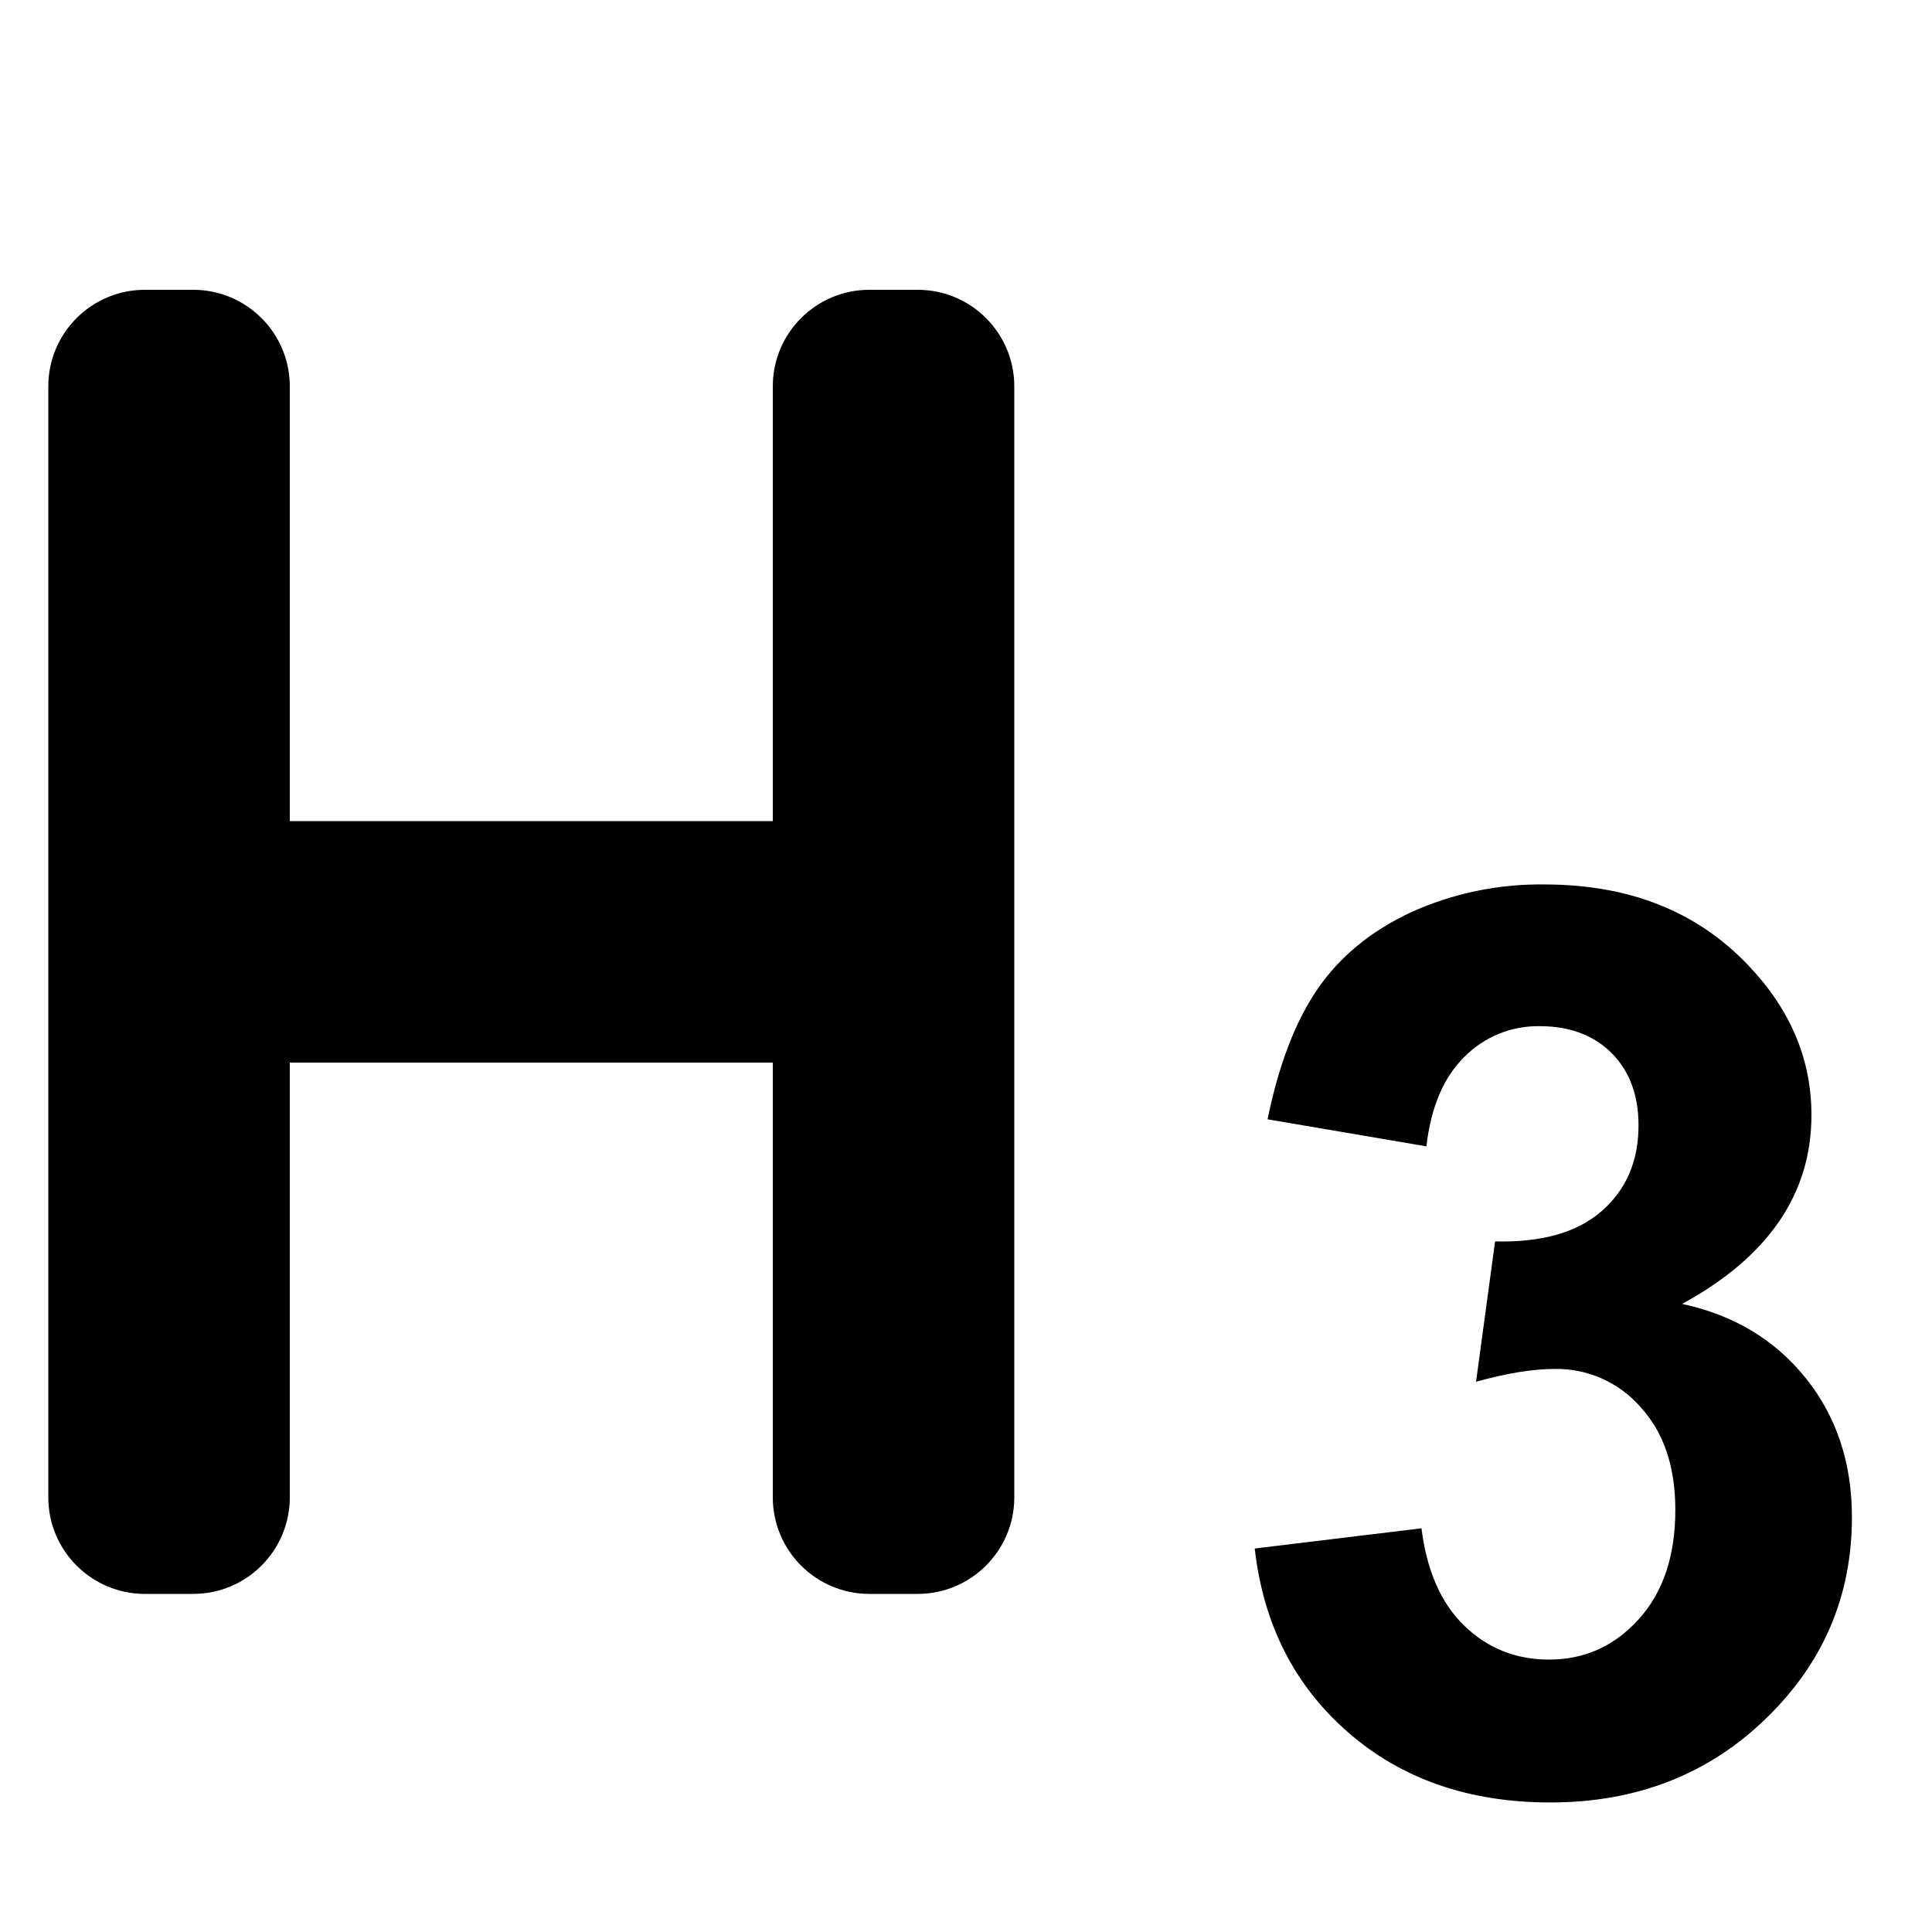
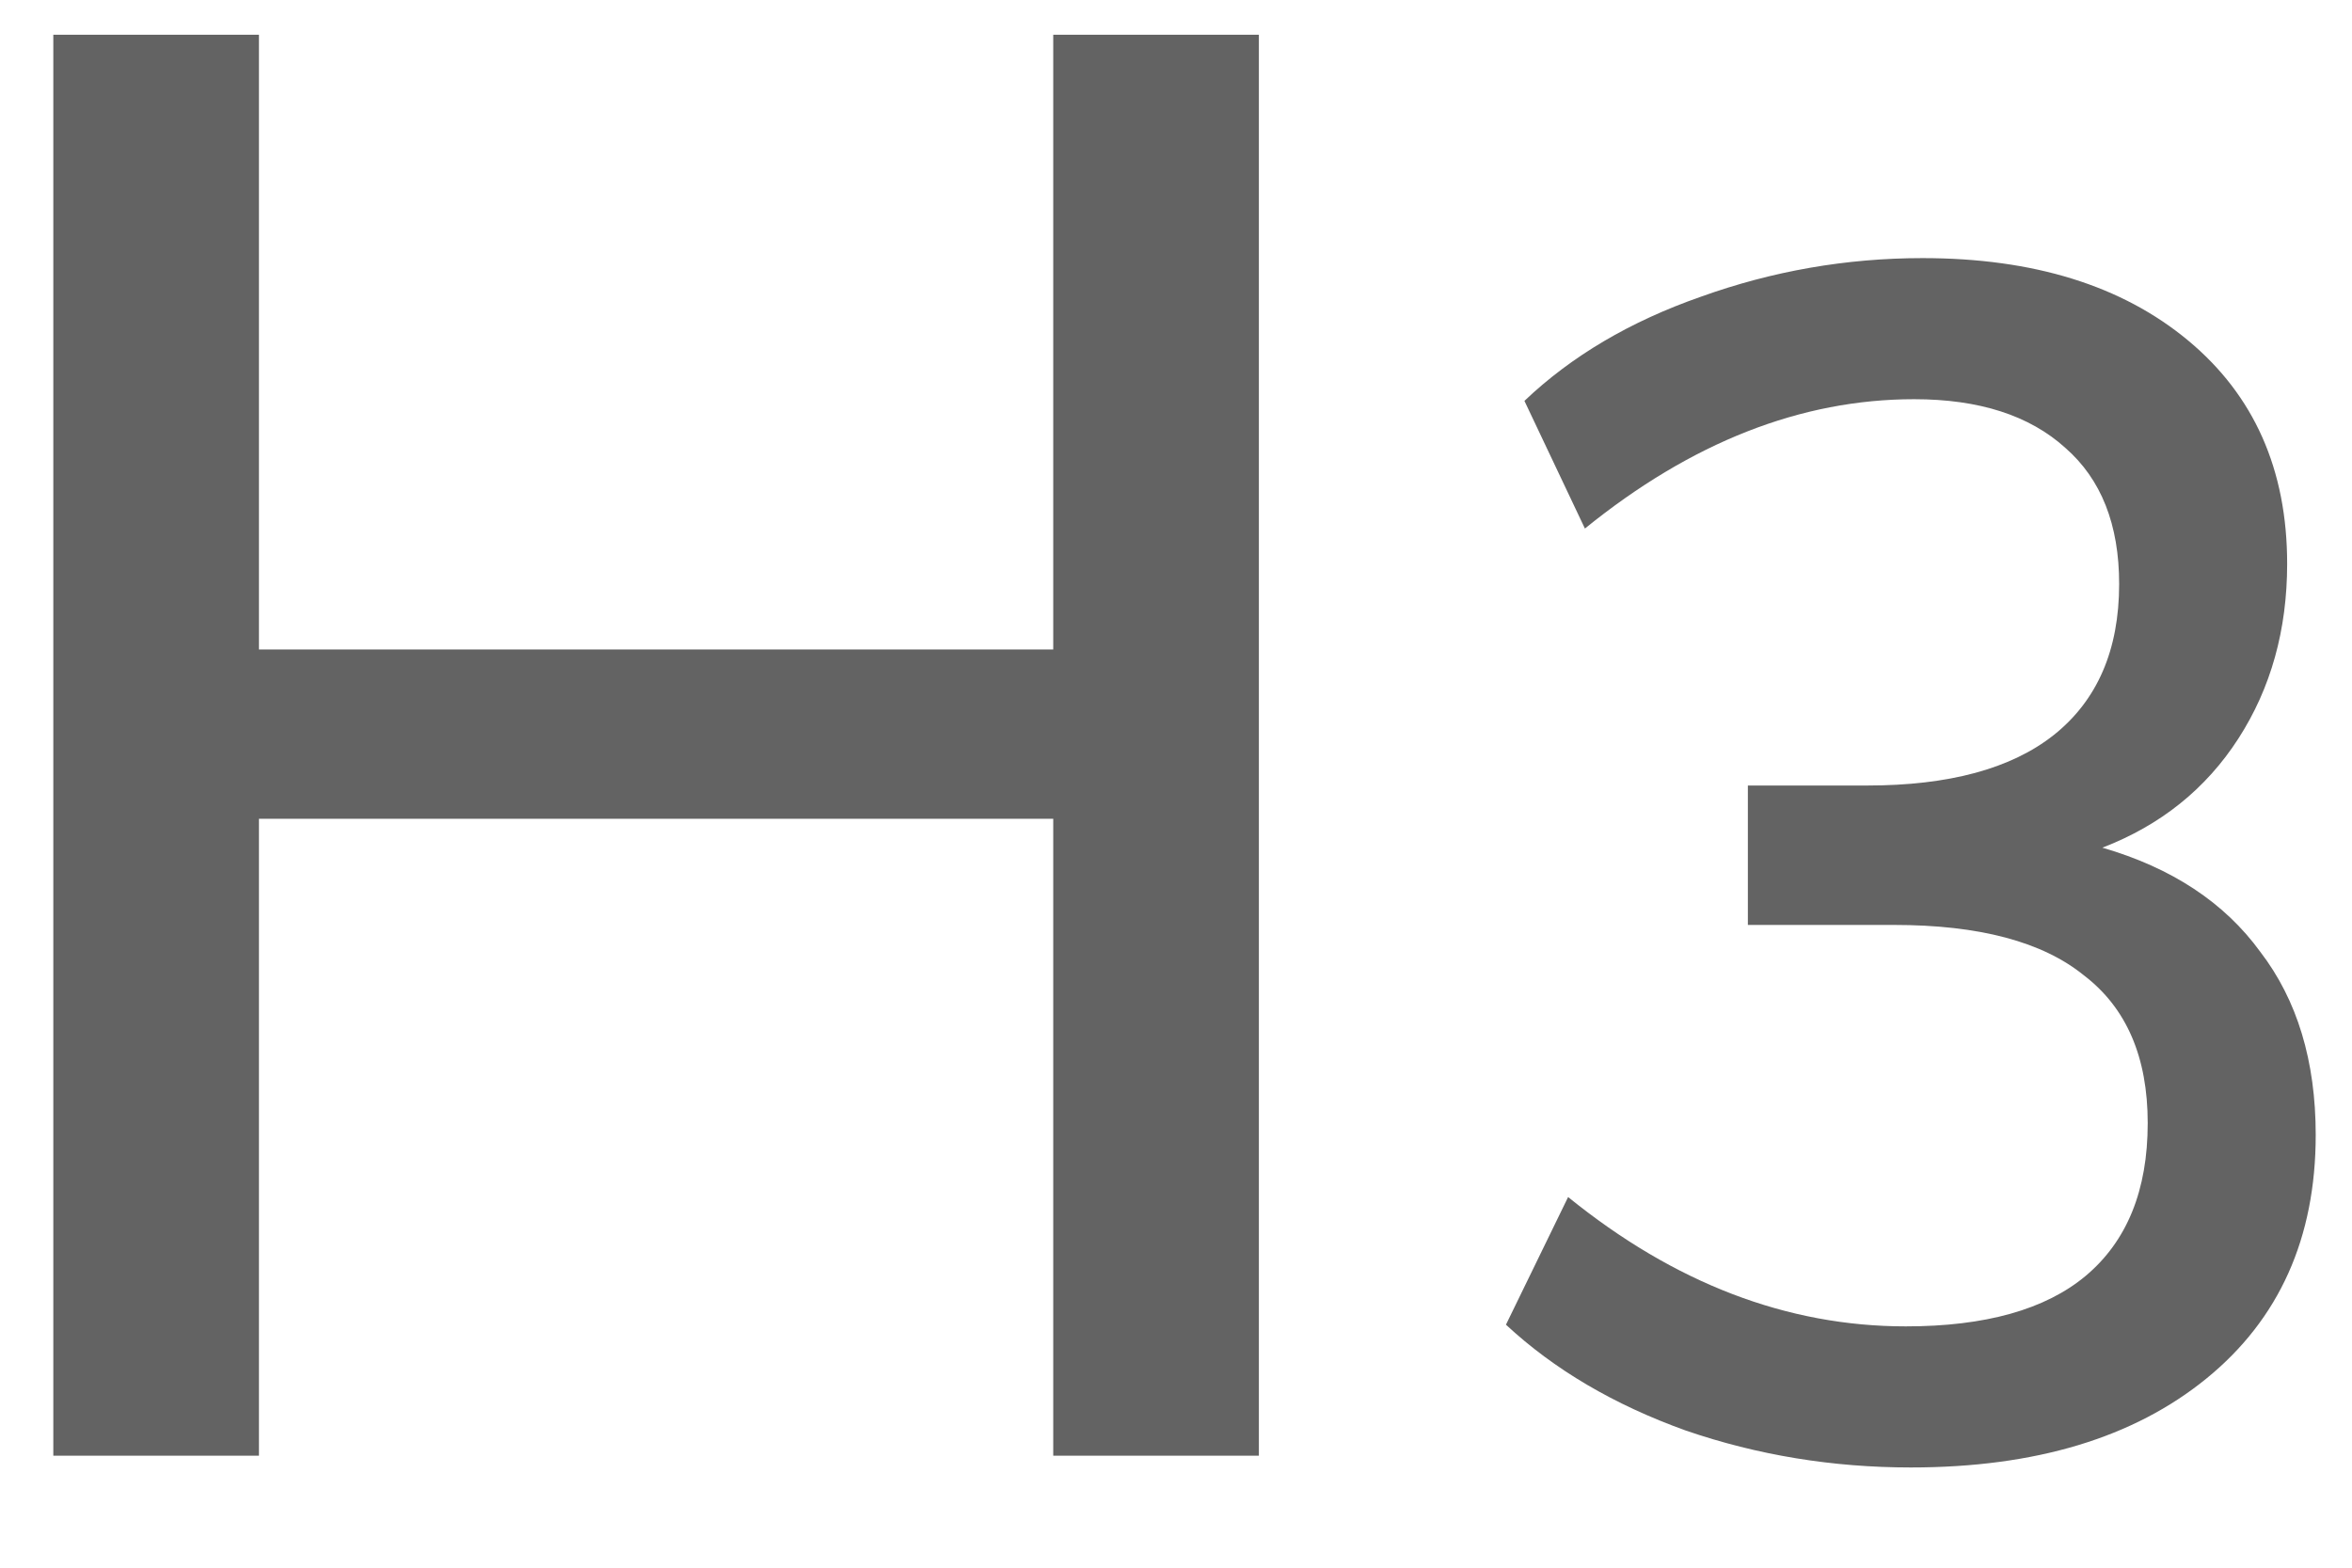
- <svg xmlns="http://www.w3.org/2000/svg" viewBox="0 0 20 20">
-   <path d="M3 8.5h5V4a1 1 0 0 1 1-1h.5a1 1 0 0 1 1 1v11.5a1 1 0 0 1-1 1H9a1 1 0 0 1-1-1V11H3v4.5a1 1 0 0 1-1 1h-.5a1 1 0 0 1-1-1V4a1 1 0 0 1 1-1H2a1 1 0 0 1 1 1v4.5zm9.989 7.53 1.726-.209c.055.44.203.777.445 1.01.24.232.533.349.876.349.368 0 .678-.14.93-.42.251-.279.377-.655.377-1.13 0-.448-.12-.803-.362-1.066a1.153 1.153 0 0 0-.882-.393c-.228 0-.501.044-.819.133l.197-1.453c.482.012.85-.092 1.105-.315.253-.222.38-.517.38-.885 0-.313-.093-.563-.279-.75-.186-.185-.434-.278-.743-.278a1.07 1.07 0 0 0-.78.317c-.216.212-.347.52-.394.927l-1.644-.28c.114-.562.287-1.012.517-1.348.231-.337.553-.601.965-.794a3.24 3.24 0 0 1 1.387-.289c.876 0 1.579.28 2.108.838.436.457.653.973.653 1.549 0 .817-.446 1.468-1.339 1.955.533.114.96.37 1.28.768.319.398.478.878.478 1.441 0 .817-.298 1.513-.895 2.088-.596.576-1.339.864-2.228.864-.842 0-1.54-.243-2.094-.727-.555-.485-.876-1.118-.965-1.901z" />
+ <svg xmlns="http://www.w3.org/2000/svg" width="21" height="14" viewBox="0 0 21 14" fill="none">
+   <path d="M9.404 0.31H11.24V13H9.404V7.312H2.312V13H0.476V0.31H2.312V5.8H9.404V0.31ZM18.771 7.57C19.391 7.75 19.861 8.06 20.181 8.5C20.511 8.93 20.676 9.475 20.676 10.135C20.676 11.055 20.351 11.78 19.701 12.31C19.051 12.84 18.171 13.105 17.061 13.105C16.361 13.105 15.691 12.995 15.051 12.775C14.411 12.545 13.876 12.23 13.446 11.83L14.001 10.69C14.951 11.46 15.956 11.845 17.016 11.845C17.726 11.845 18.261 11.695 18.621 11.395C18.991 11.085 19.176 10.63 19.176 10.03C19.176 9.44 18.986 9 18.606 8.71C18.236 8.41 17.671 8.26 16.911 8.26H15.606V7.015H16.671C17.401 7.015 17.956 6.865 18.336 6.565C18.726 6.255 18.921 5.805 18.921 5.215C18.921 4.685 18.761 4.28 18.441 4C18.121 3.71 17.671 3.565 17.091 3.565C16.081 3.565 15.101 3.95 14.151 4.72L13.611 3.58C14.031 3.18 14.556 2.87 15.186 2.65C15.826 2.42 16.486 2.305 17.166 2.305C18.156 2.305 18.946 2.55 19.536 3.04C20.126 3.53 20.421 4.195 20.421 5.035C20.421 5.625 20.276 6.145 19.986 6.595C19.696 7.045 19.291 7.37 18.771 7.57Z" fill="#636363" />
</svg>
